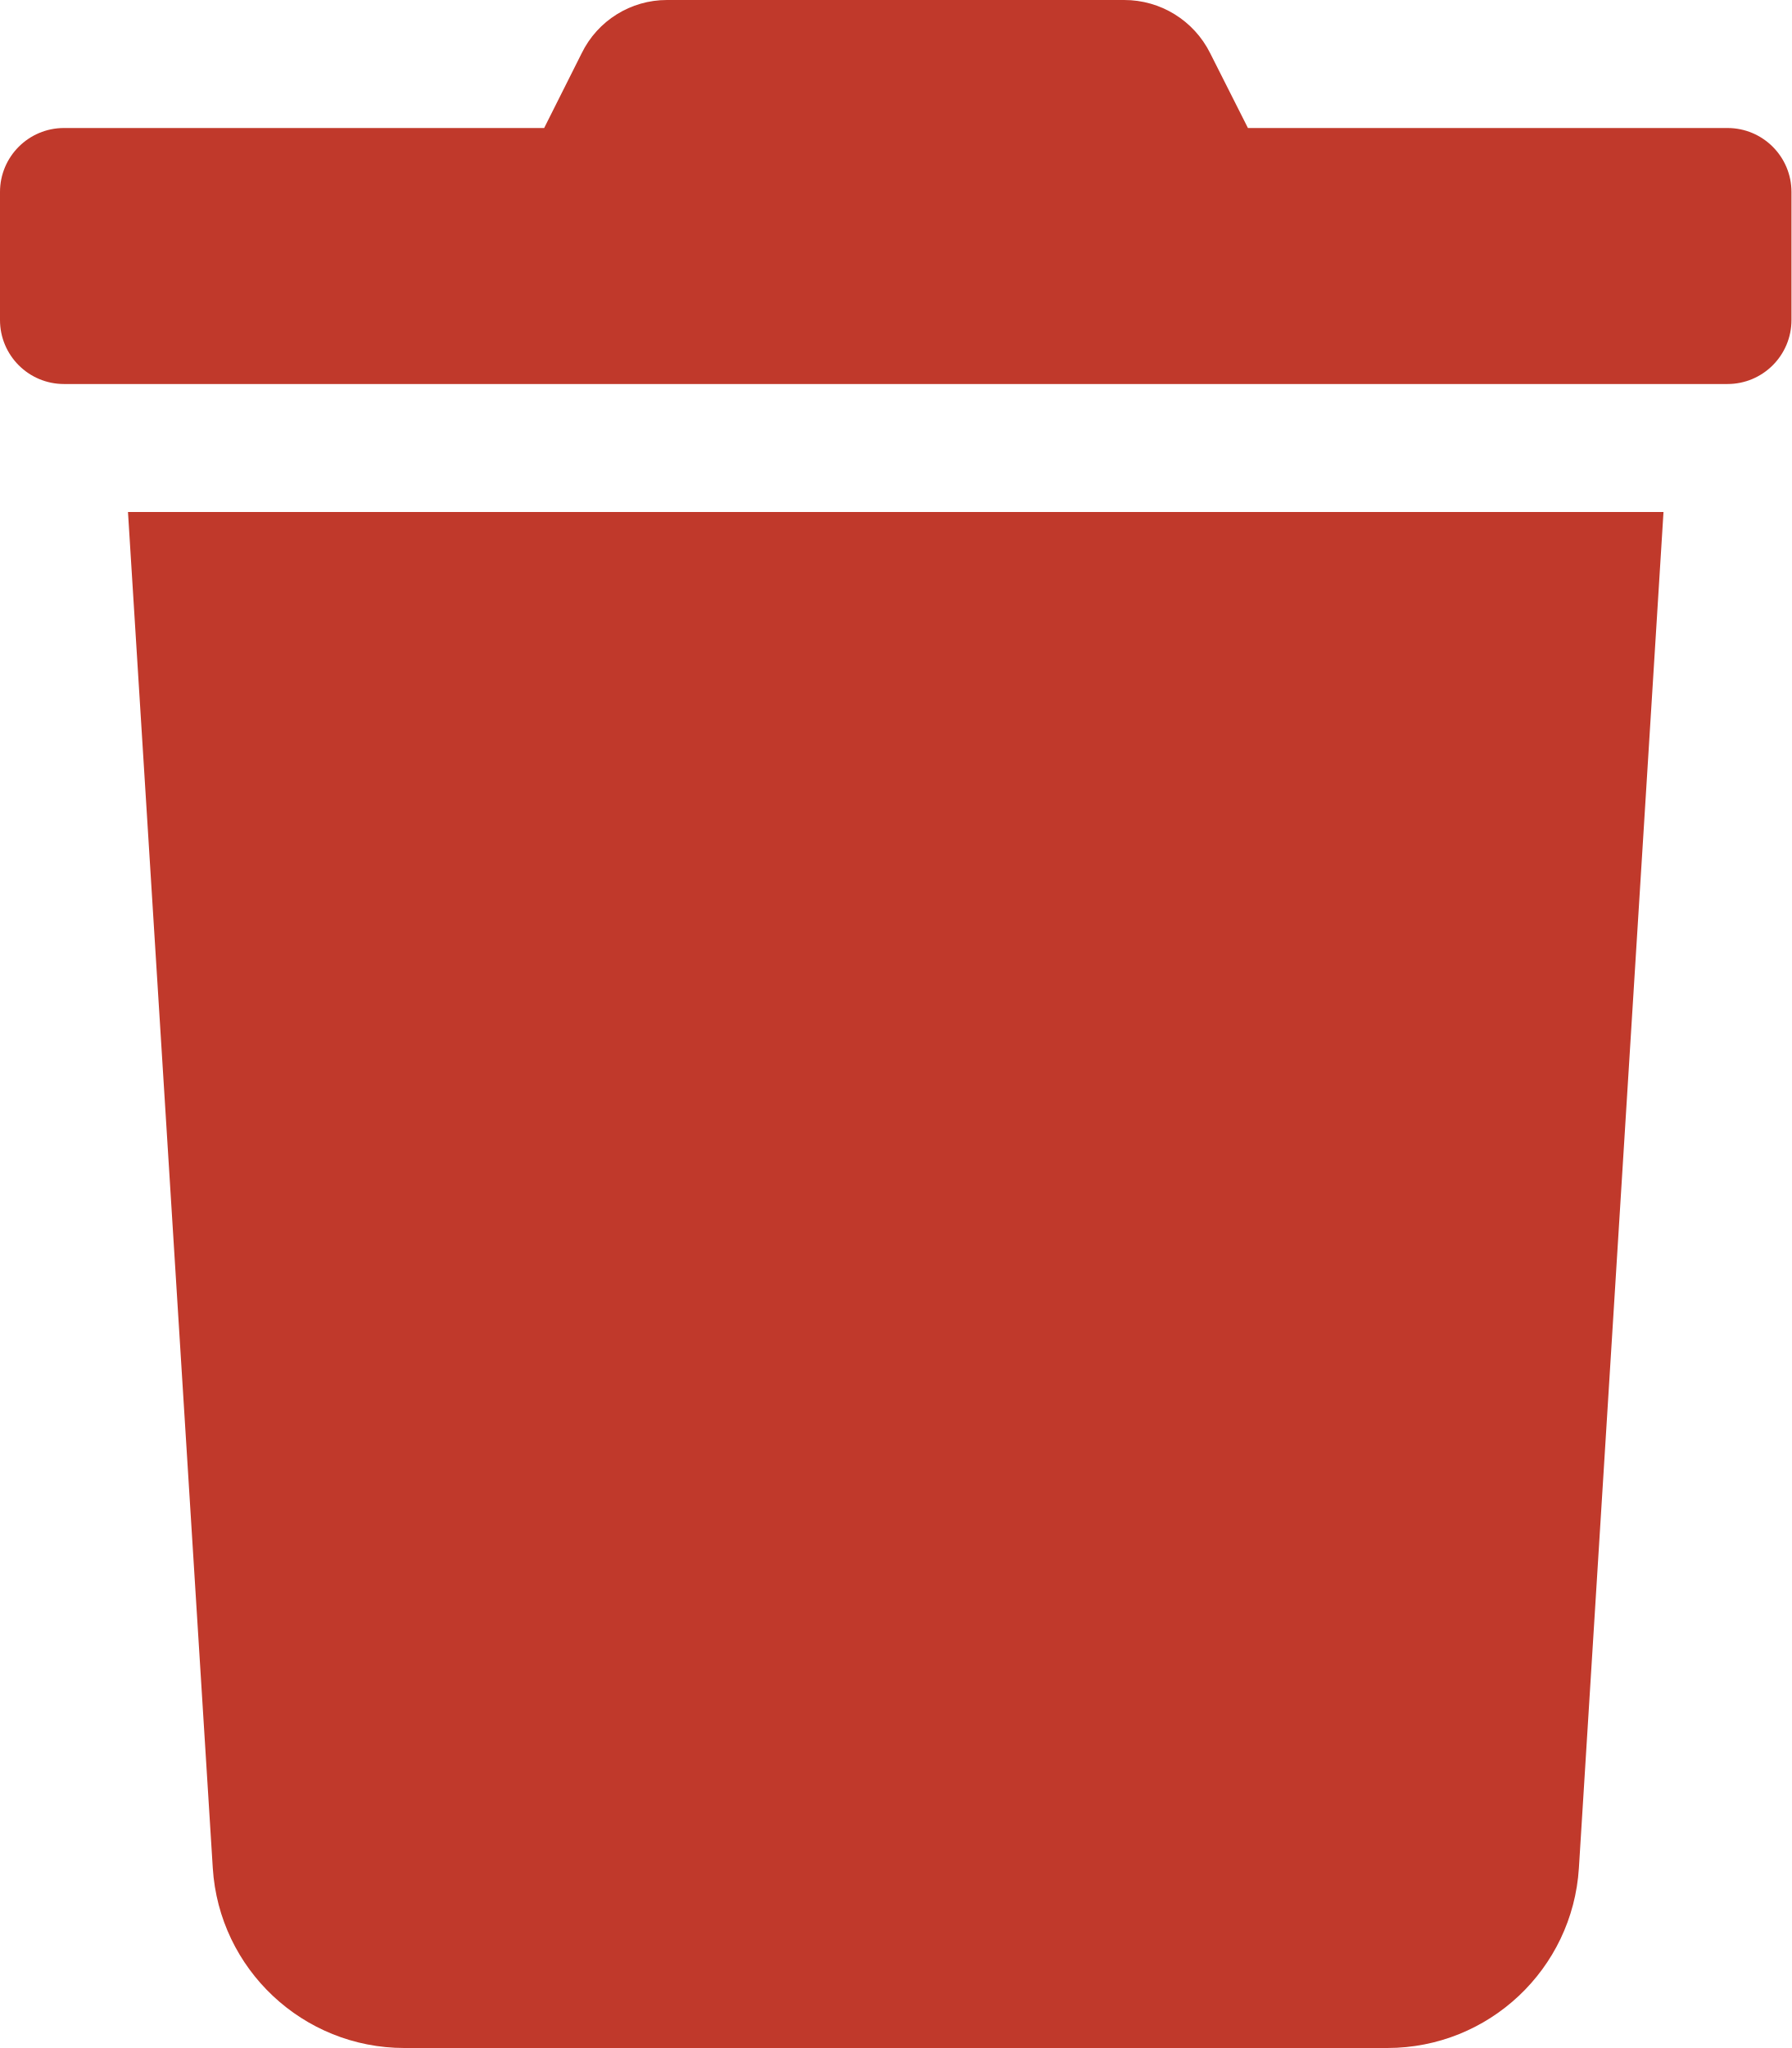
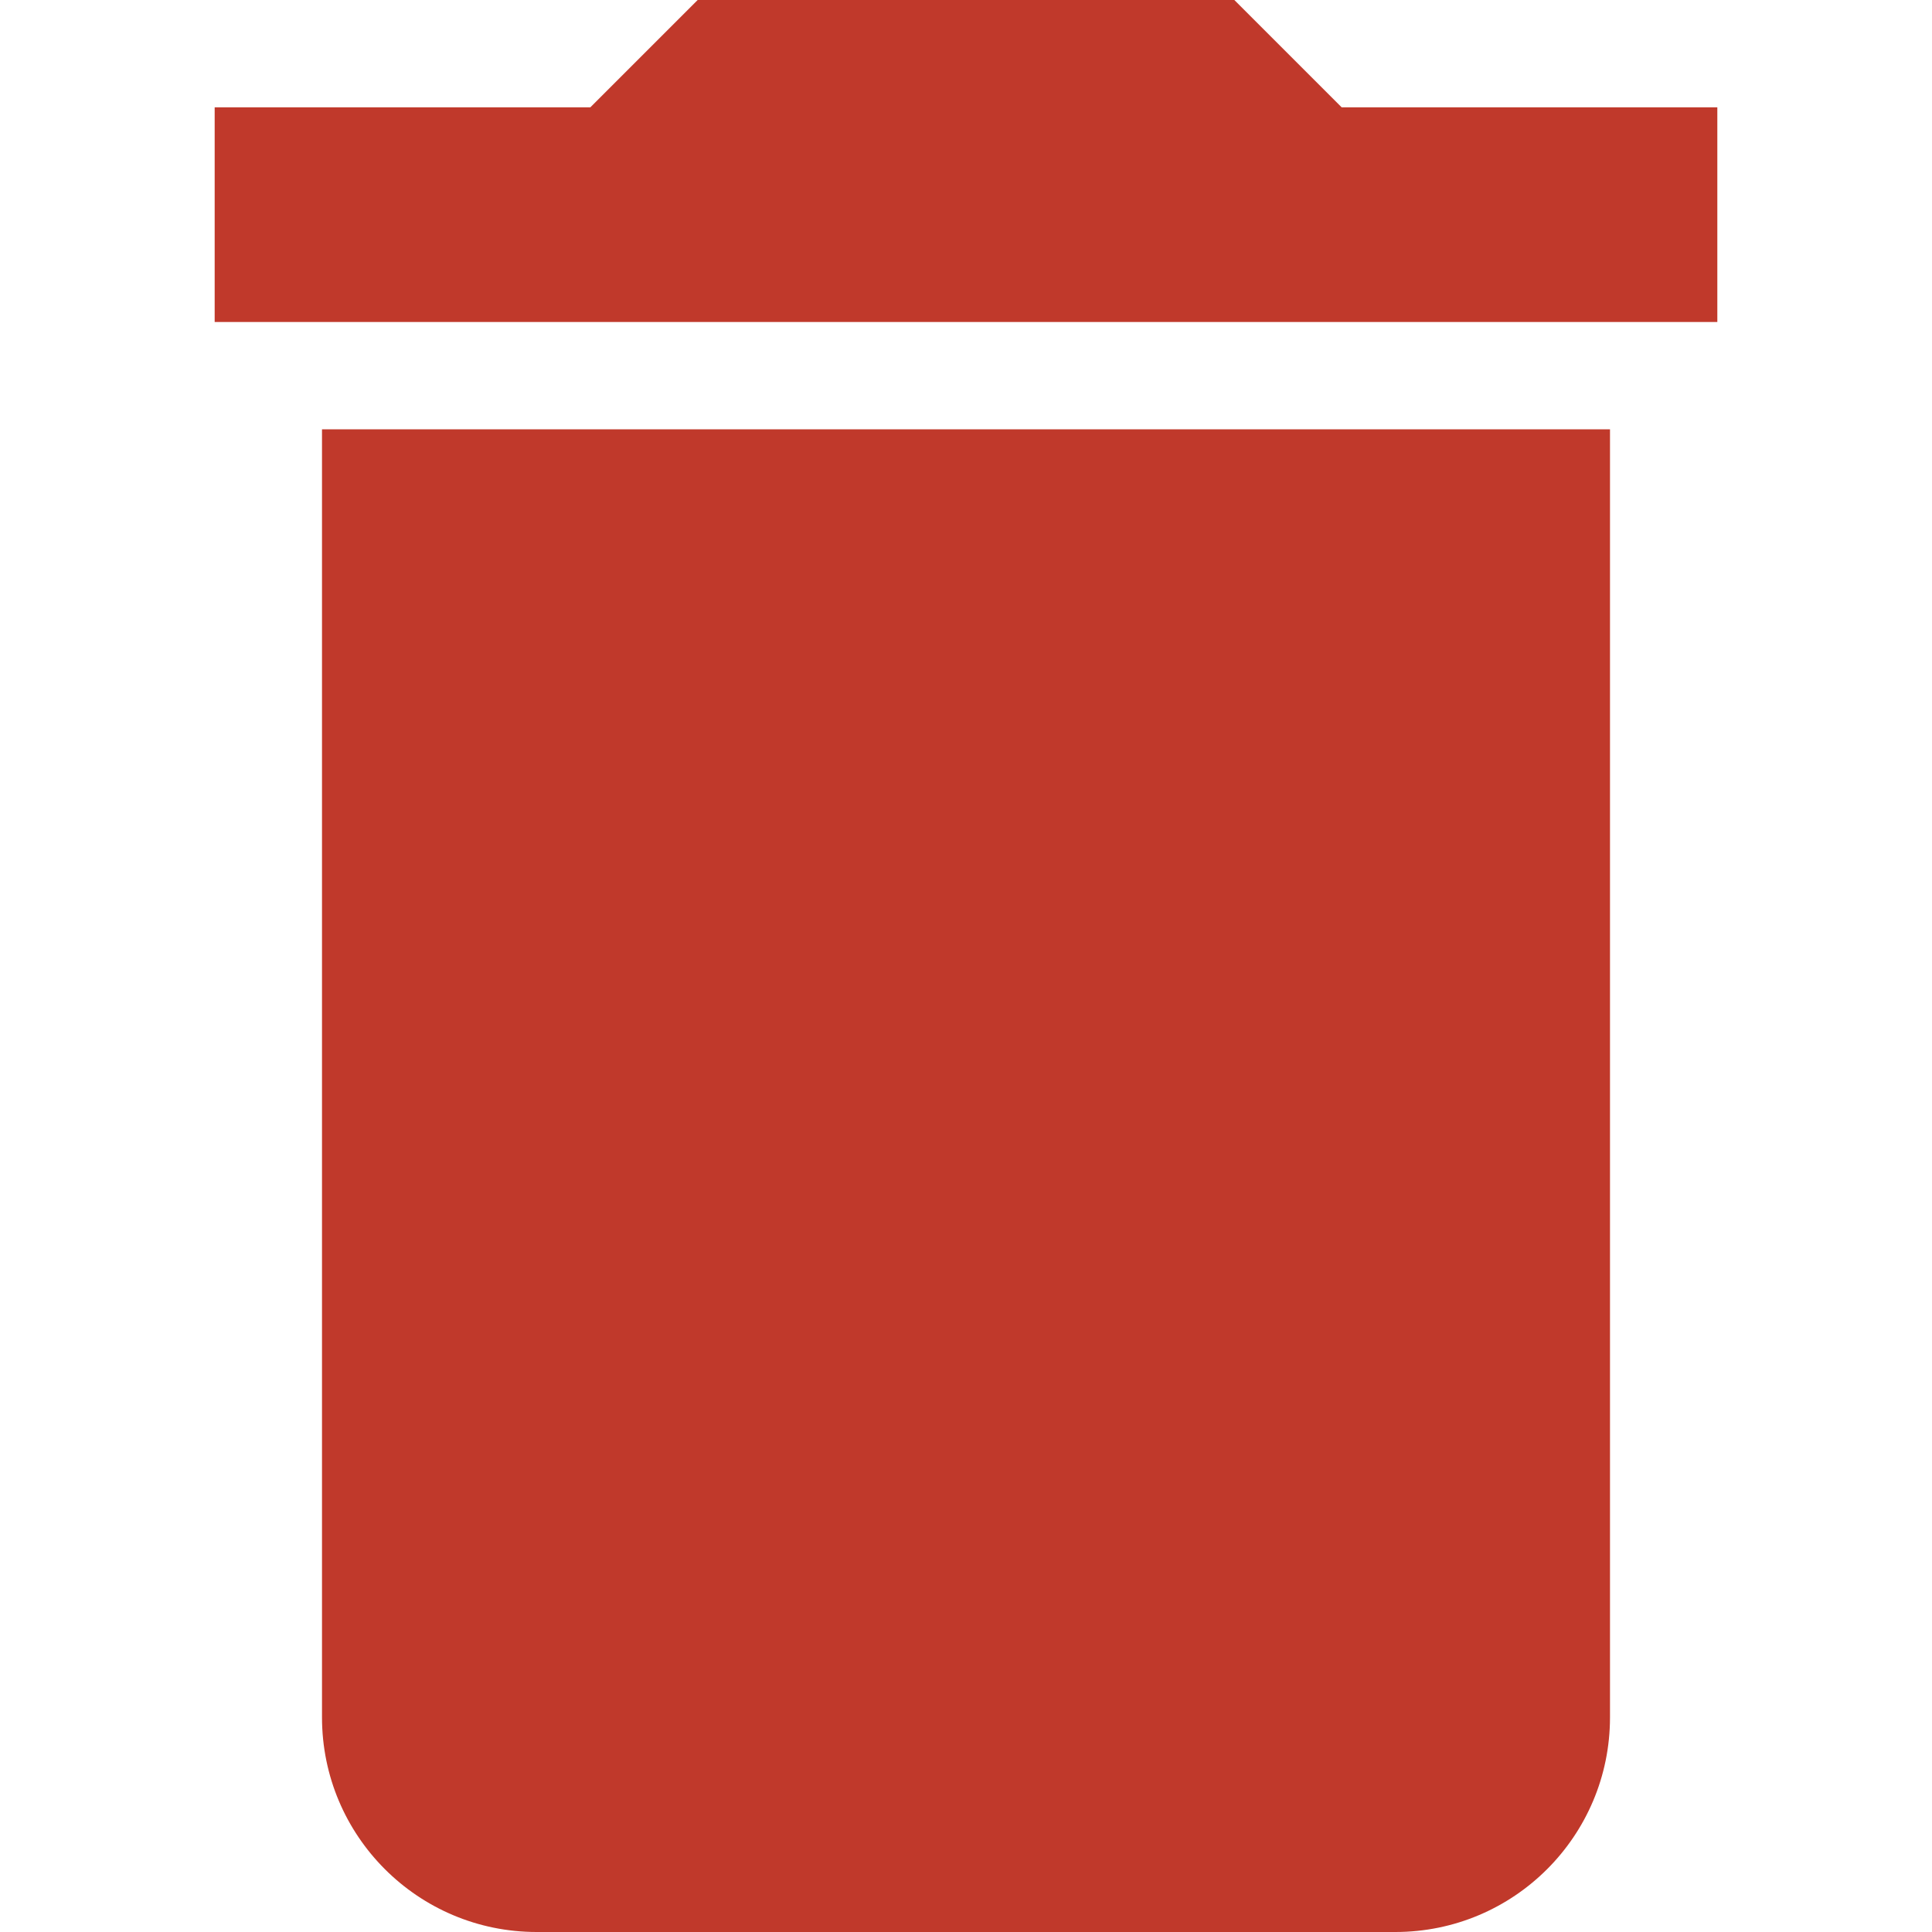
- <svg xmlns="http://www.w3.org/2000/svg" width="17.555" height="20.063" viewBox="0 0 17.555 20.063">
-   <g id="Grupo_2217" data-name="Grupo 2217" transform="translate(-1583 -213)">
-     <path id="trash-solid" d="M16.928,1.254h-4.7L11.858.521A.94.94,0,0,0,11.015,0H6.536A.929.929,0,0,0,5.7.521l-.368.733H.627A.627.627,0,0,0,0,1.881V3.135a.627.627,0,0,0,.627.627h16.3a.627.627,0,0,0,.627-.627V1.881A.627.627,0,0,0,16.928,1.254ZM2.085,18.3a1.881,1.881,0,0,0,1.877,1.763h9.632A1.881,1.881,0,0,0,15.471,18.3L16.3,5.016H1.254Z" transform="translate(1583 213)" fill="#c0392b" />
+ <svg xmlns="http://www.w3.org/2000/svg" version="1.1" width="512" height="512" x="0" y="0" viewBox="0 0 384 384" style="enable-background:new 0 0 512 512" xml:space="preserve" class="">
+   <g>
+     <g>
+       <g>
+         <g>
+           <path d="M64,341.333C64,364.907,83.093,384,106.667,384h170.667C300.907,384,320,364.907,320,341.333v-256H64V341.333z" fill="#c0392b" data-original="#000000" style="" class="" />
+           <polygon points="266.667,21.333 245.333,0 138.667,0 117.333,21.333 42.667,21.333 42.667,64 341.333,64 341.333,21.333    " fill="#c0392b" data-original="#000000" style="" class="" />
+         </g>
+       </g>
+     </g>
+     <g>
+ </g>
+     <g>
+ </g>
+     <g>
+ </g>
+     <g>
+ </g>
+     <g>
+ </g>
+     <g>
+ </g>
+     <g>
+ </g>
+     <g>
+ </g>
+     <g>
+ </g>
+     <g>
+ </g>
+     <g>
+ </g>
+     <g>
+ </g>
+     <g>
+ </g>
+     <g>
+ </g>
+     <g>
+ </g>
  </g>
</svg>
